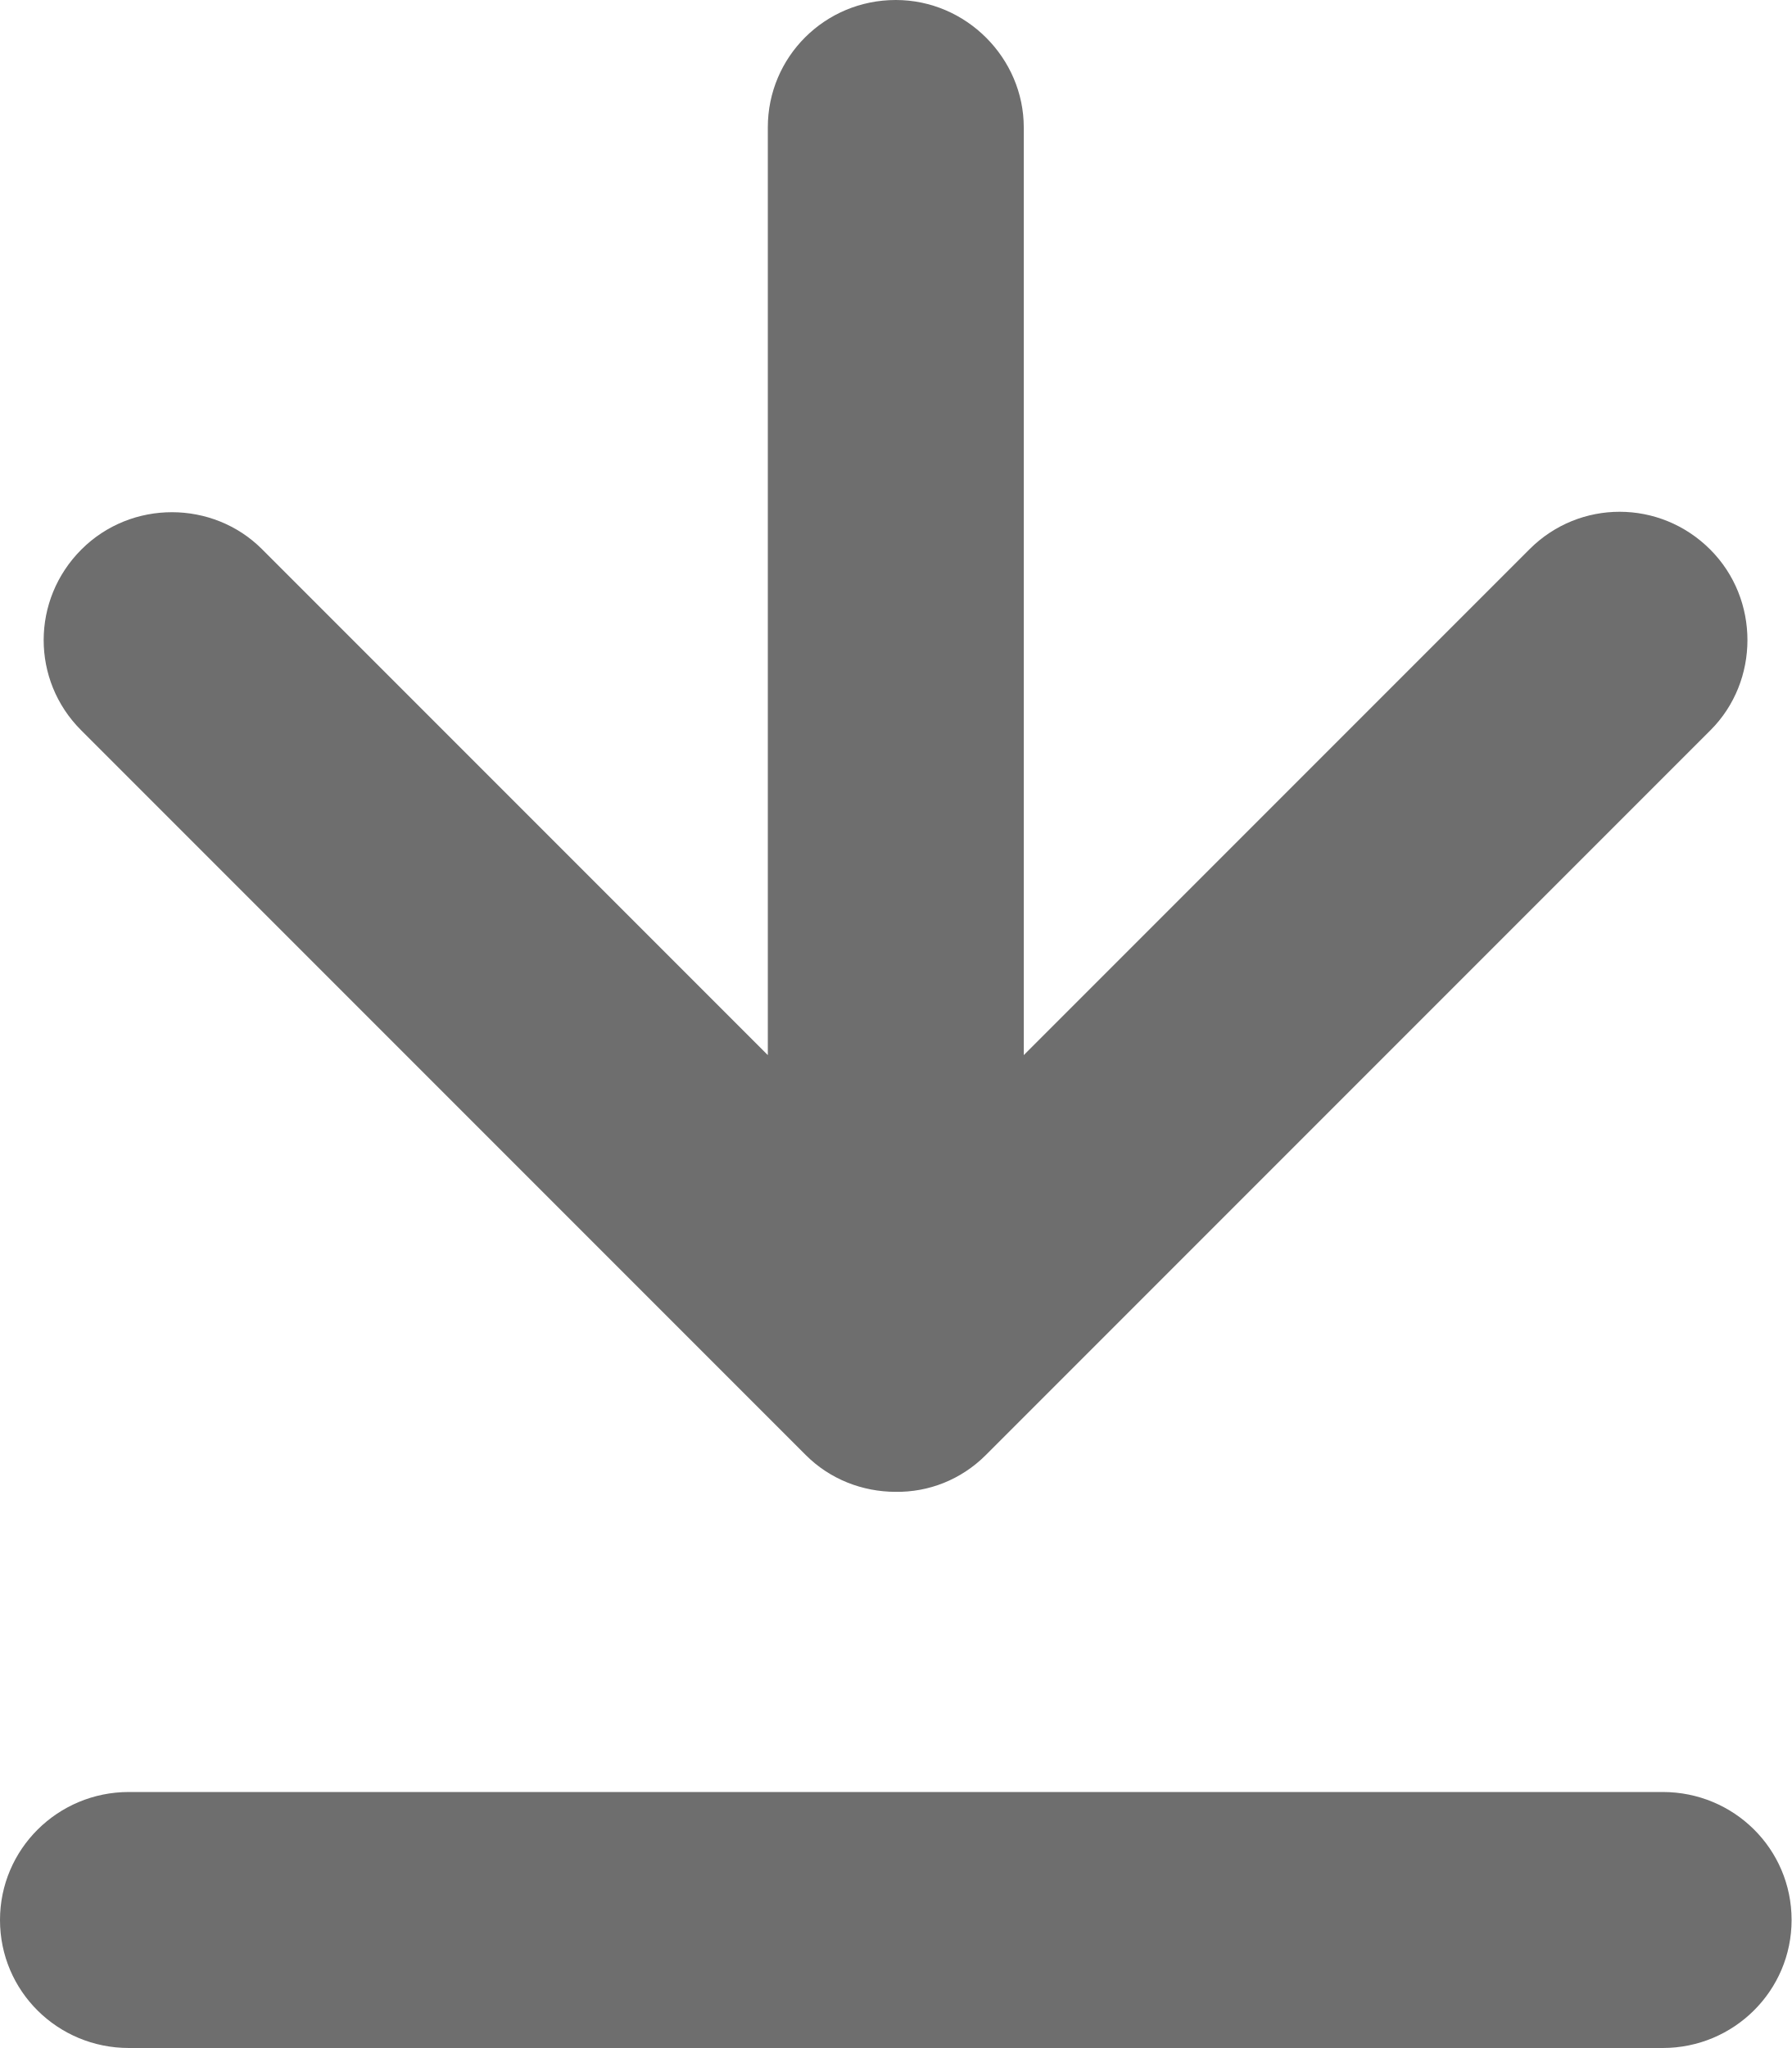
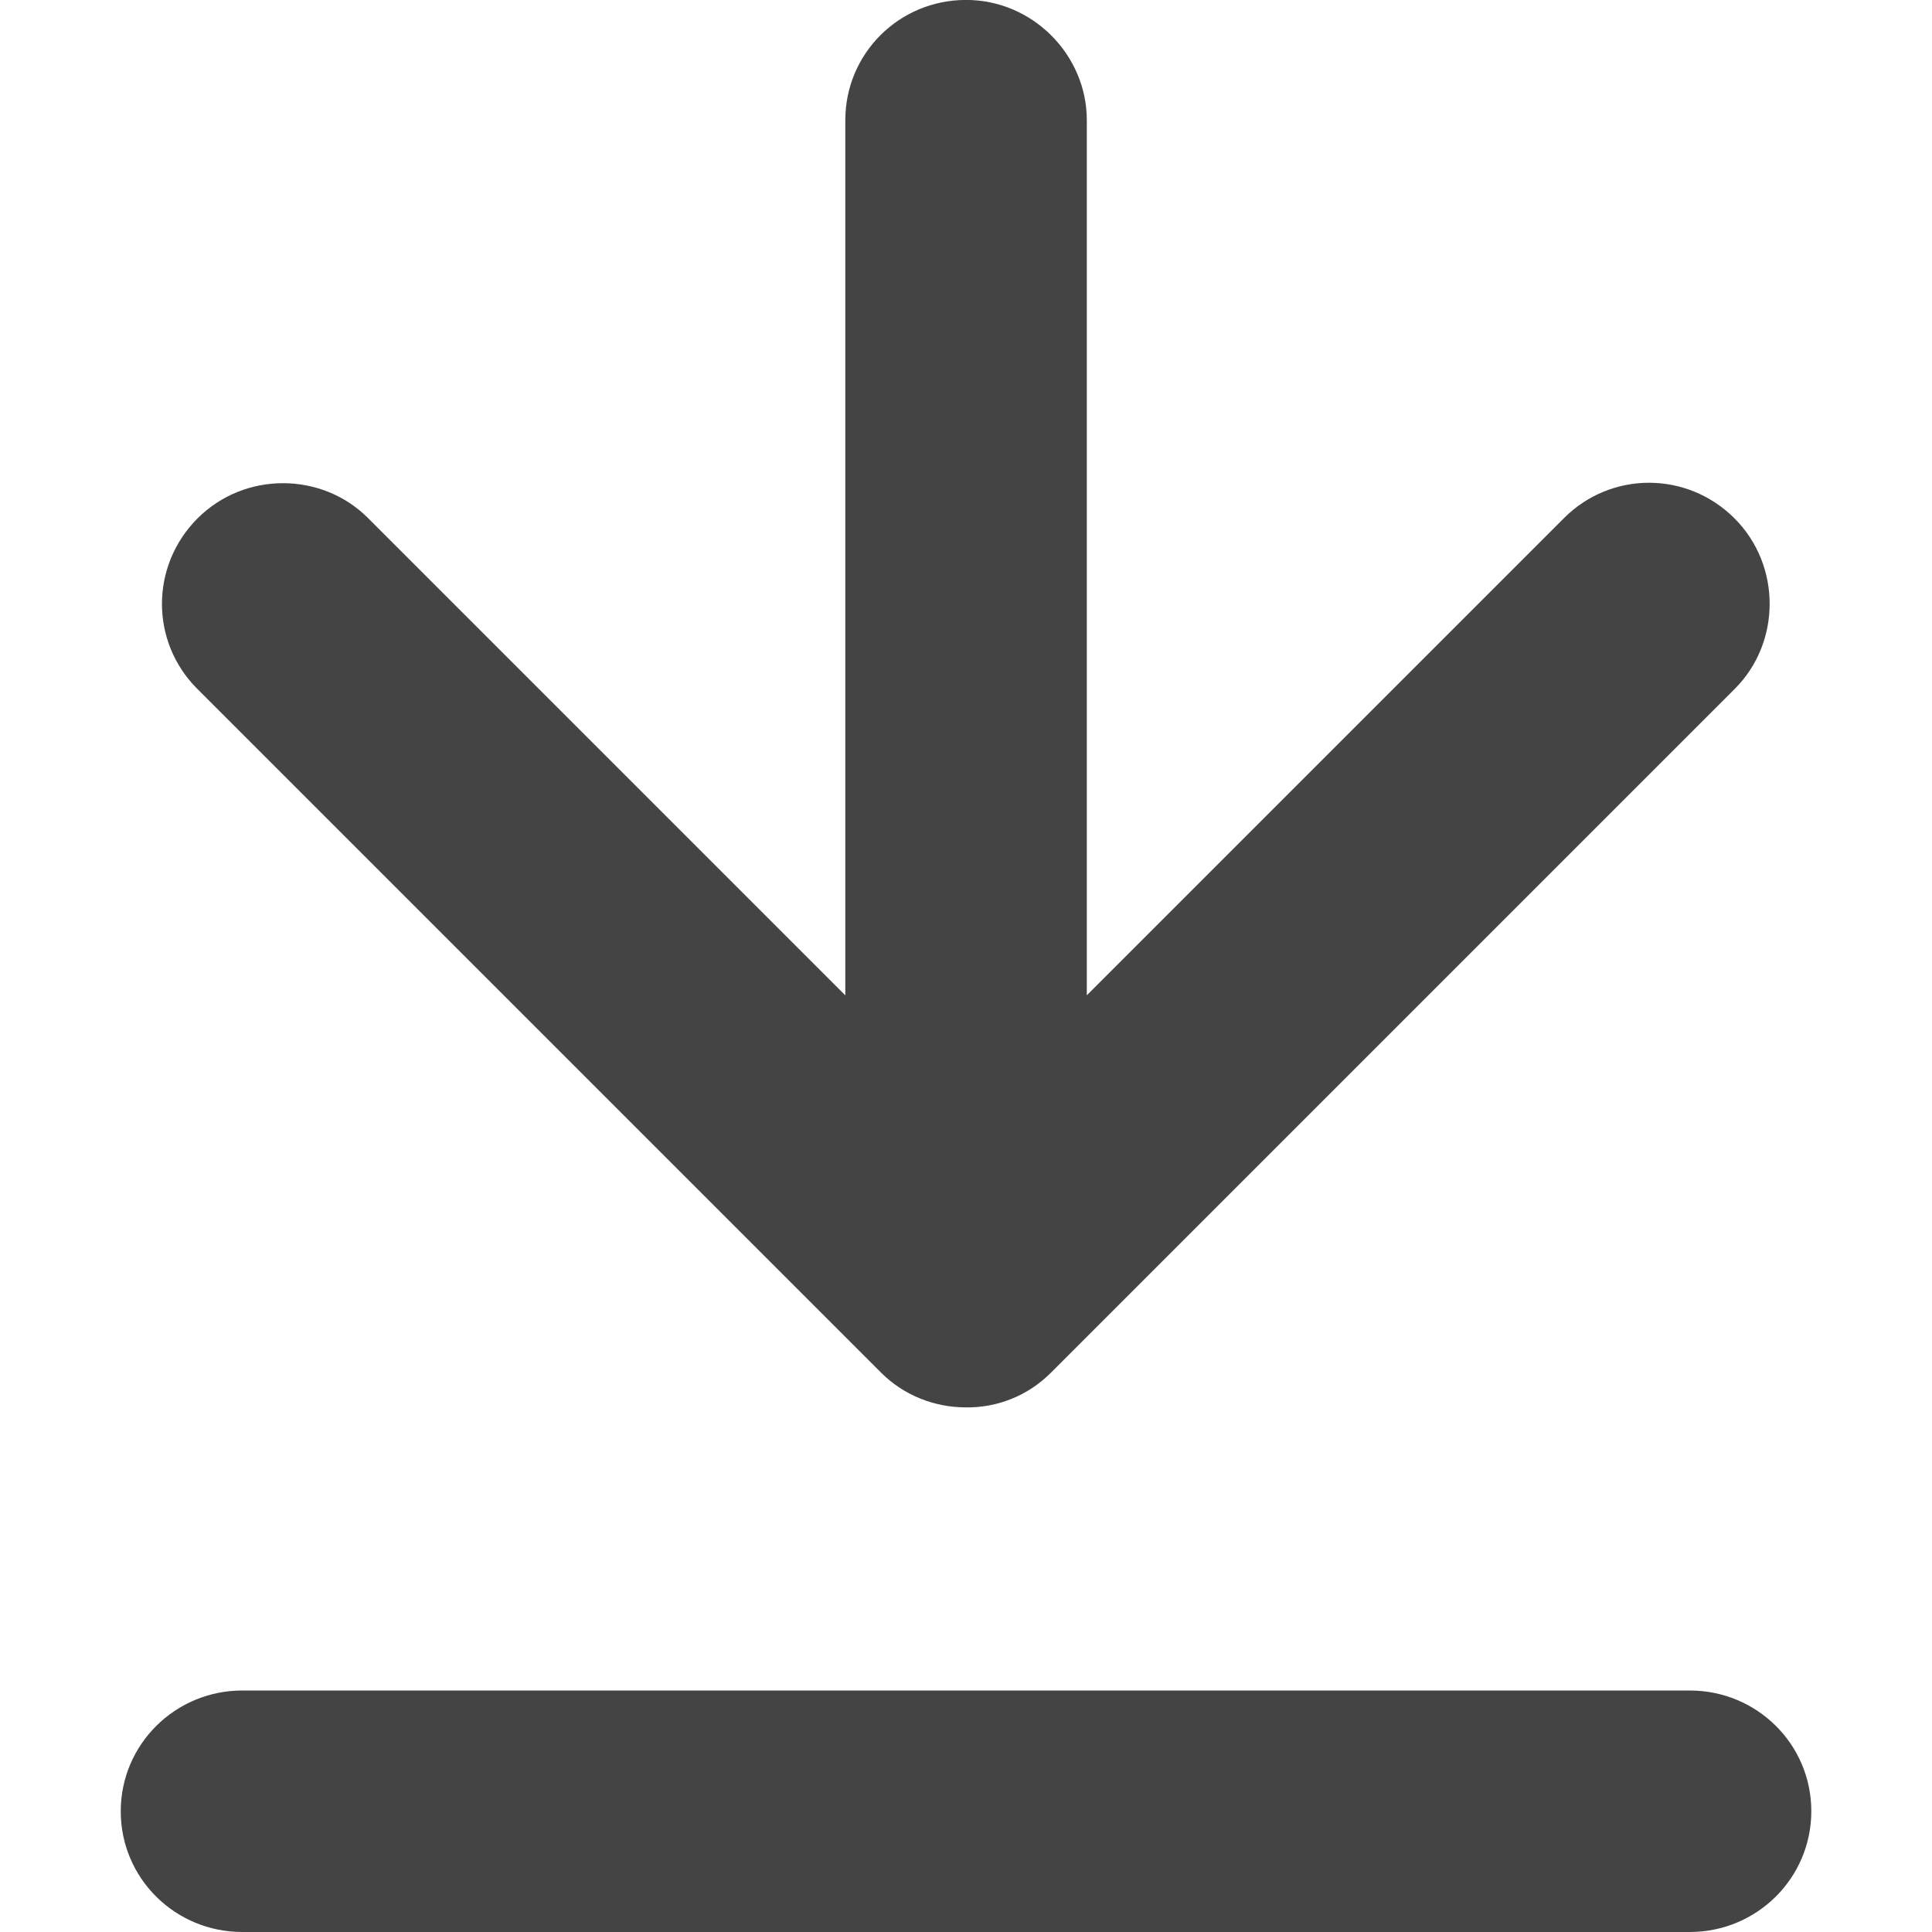
- <svg xmlns="http://www.w3.org/2000/svg" width="14px" height="16px" viewBox="0 0 14 16" version="1.1">
-   <defs />
-   <g id="Basic-Article" stroke="none" stroke-width="1" fill="none" fill-rule="evenodd">
-     <g id="Download-Icon" transform="translate(-17, -18)">
-       <g id="Download" transform="translate(14, 14)">
-         <rect id="Rectangle-471" x="0" y="0" width="20" height="20" />
-         <path d="M9,12.243 L5.047,8.29 C4.665,7.908 4.027,7.902 3.636,8.293 C3.243,8.686 3.244,9.315 3.633,9.704 L9.296,15.367 C9.486,15.558 9.741,15.654 9.996,15.655 C10.256,15.659 10.51,15.561 10.704,15.367 L16.367,9.704 C16.749,9.322 16.754,8.683 16.364,8.293 C15.971,7.9 15.342,7.901 14.953,8.29 L11,12.243 L11,4.995 C11,4.456 10.552,4 10,4 C9.444,4 9,4.446 9,4.995 L9,12.243 L9,12.243 Z M3,19 C3,18.448 3.45,18 4.007,18 L15.993,18 C16.549,18 17,18.444 17,19 C17,19.552 16.55,20 15.993,20 L4.007,20 C3.451,20 3,19.556 3,19 Z" id="Rectangle-430" fill="#6E6E6E" />
-       </g>
-     </g>
-   </g>
+ <svg xmlns="http://www.w3.org/2000/svg" version="1.1" width="32" height="32" viewBox="0 0 32 32">
+   <path fill="#444444" d="M14 16.485l-7.906-7.906c-0.763-0.763-2.041-0.775-2.822 0.007-0.786 0.787-0.784 2.044-0.006 2.822l11.327 11.327c0.381 0.381 0.889 0.574 1.4 0.576 0.521 0.007 1.028-0.188 1.415-0.576l11.327-11.327c0.763-0.763 0.775-2.041-0.006-2.822-0.787-0.787-2.044-0.784-2.822-0.007l-7.906 7.906v-14.495c0-1.079-0.895-1.991-2-1.991-1.112 0-2 0.891-2 1.991v14.495zM2 30c0-1.105 0.9-2 2.014-2h23.973c1.112 0 2.014 0.888 2.014 2 0 1.105-0.9 2-2.014 2h-23.973c-1.112 0-2.014-0.888-2.014-2z" />
</svg>
